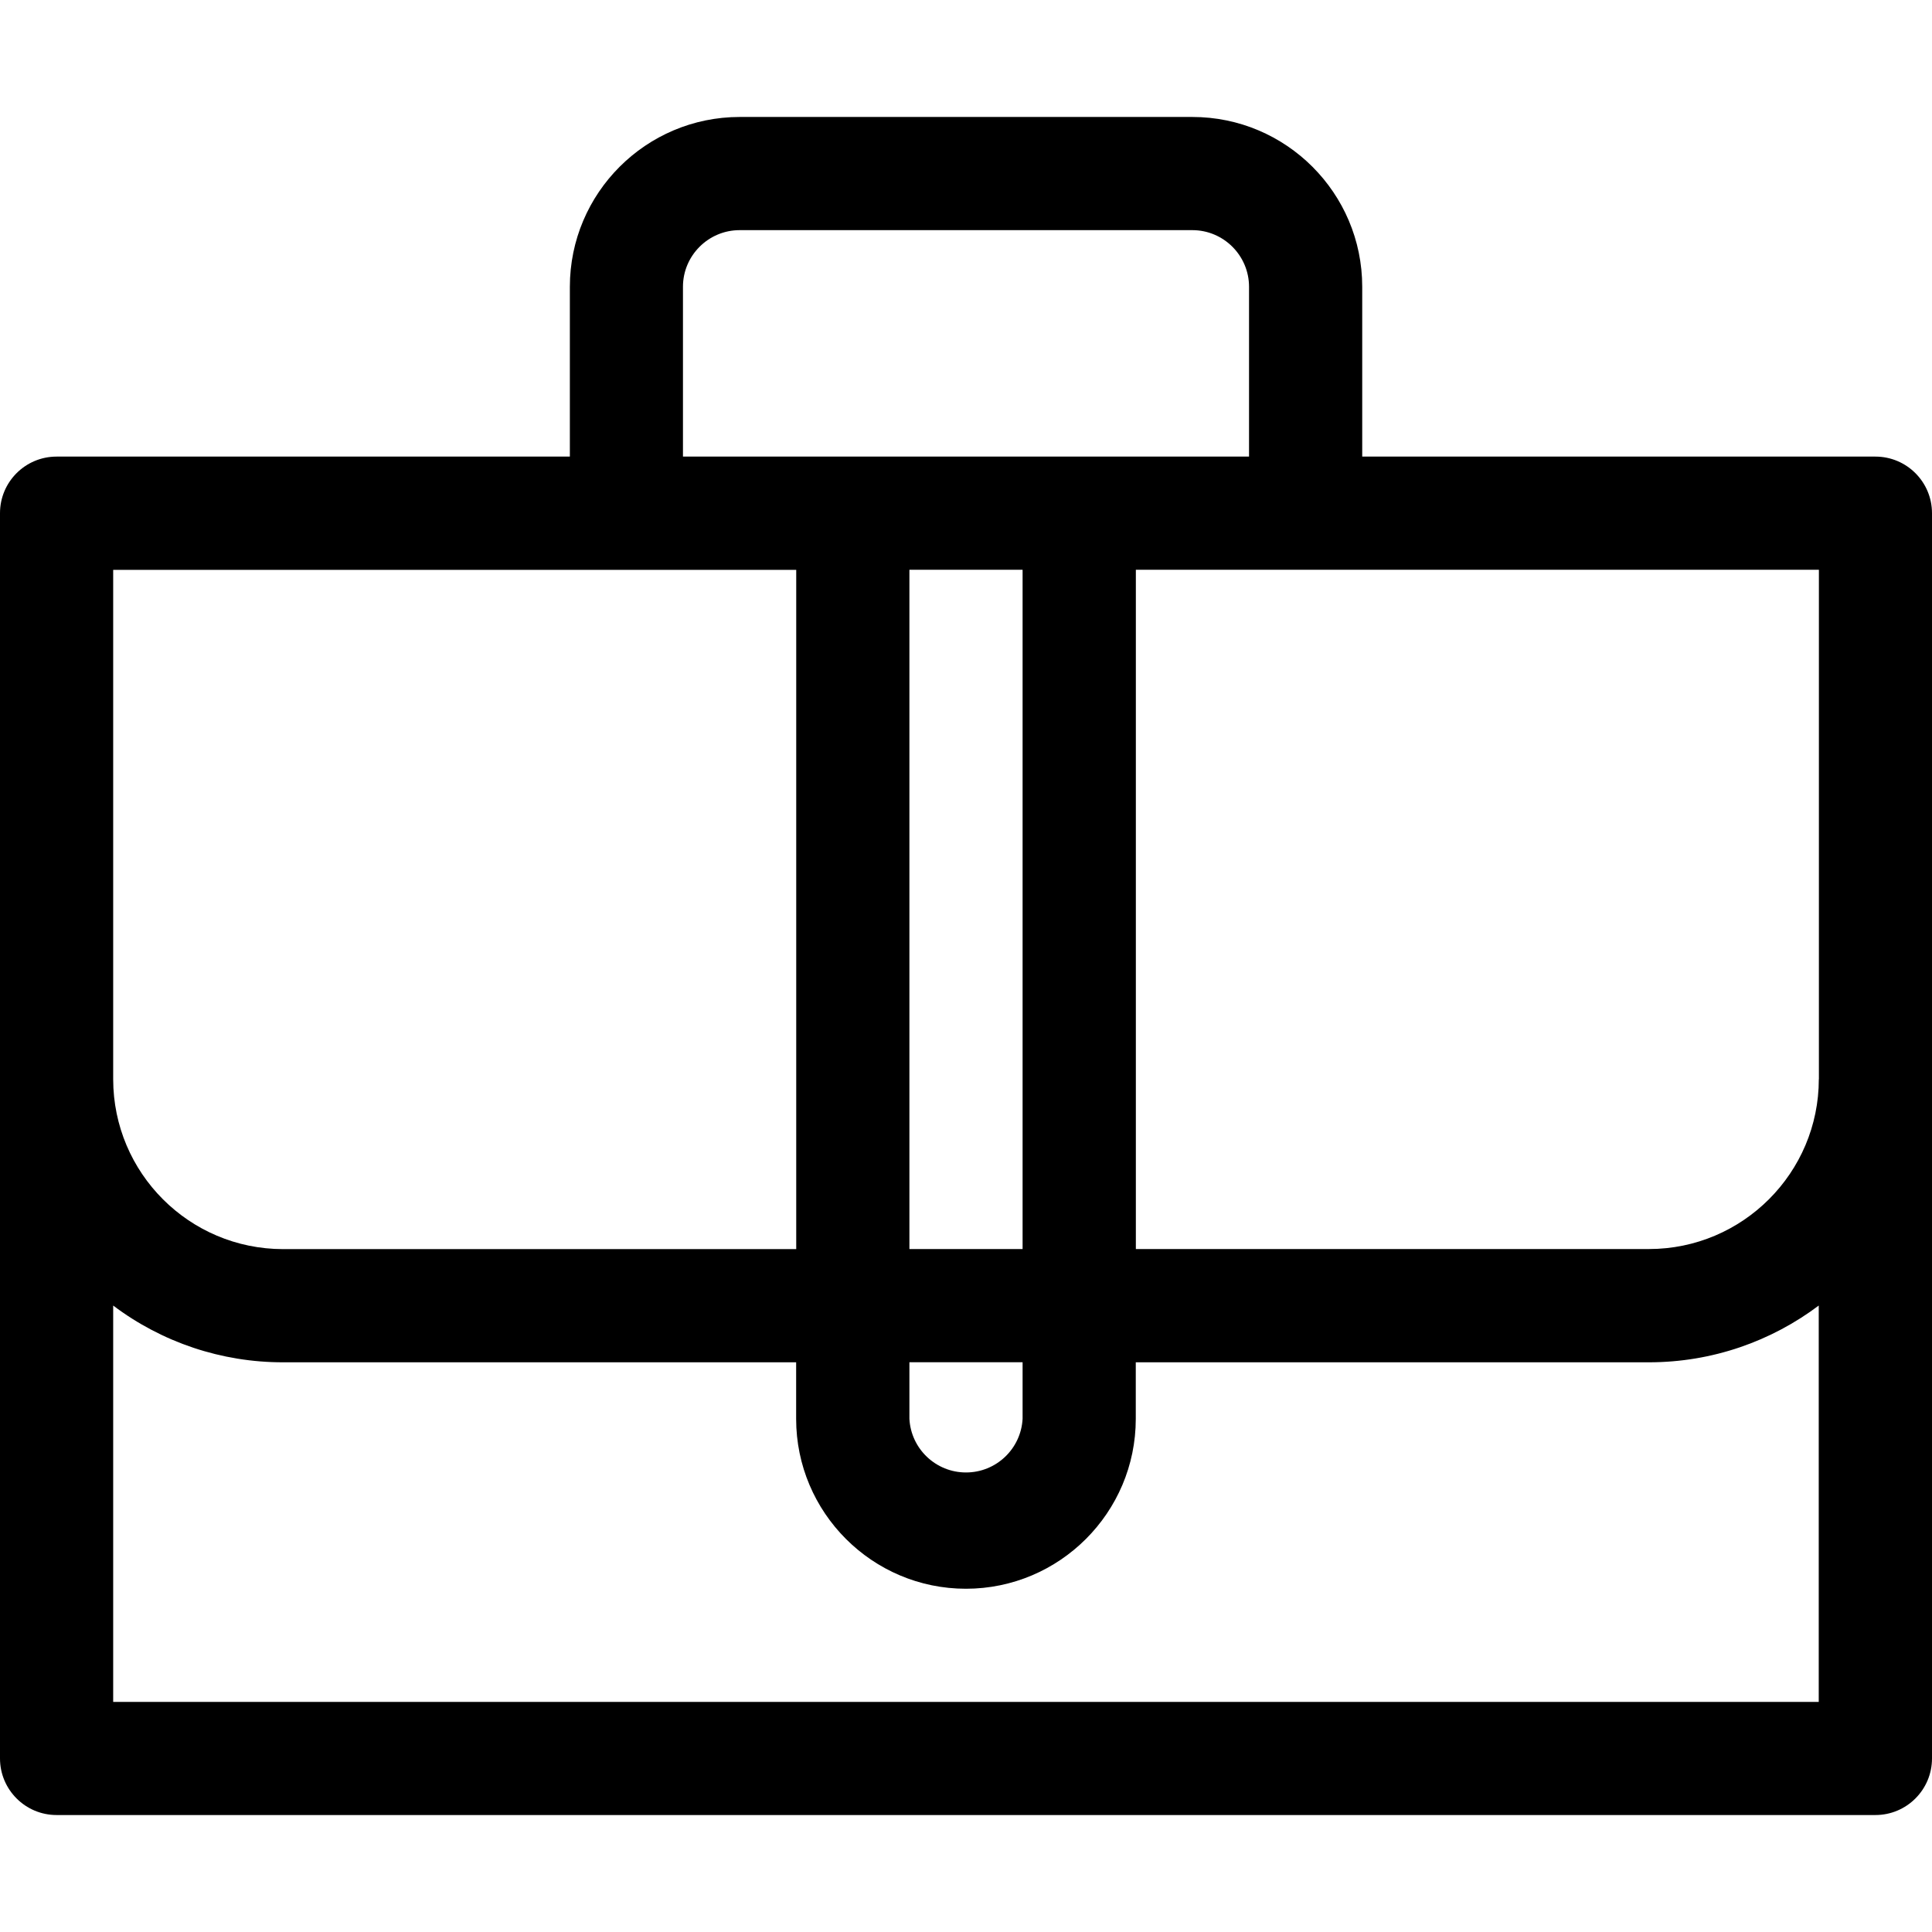
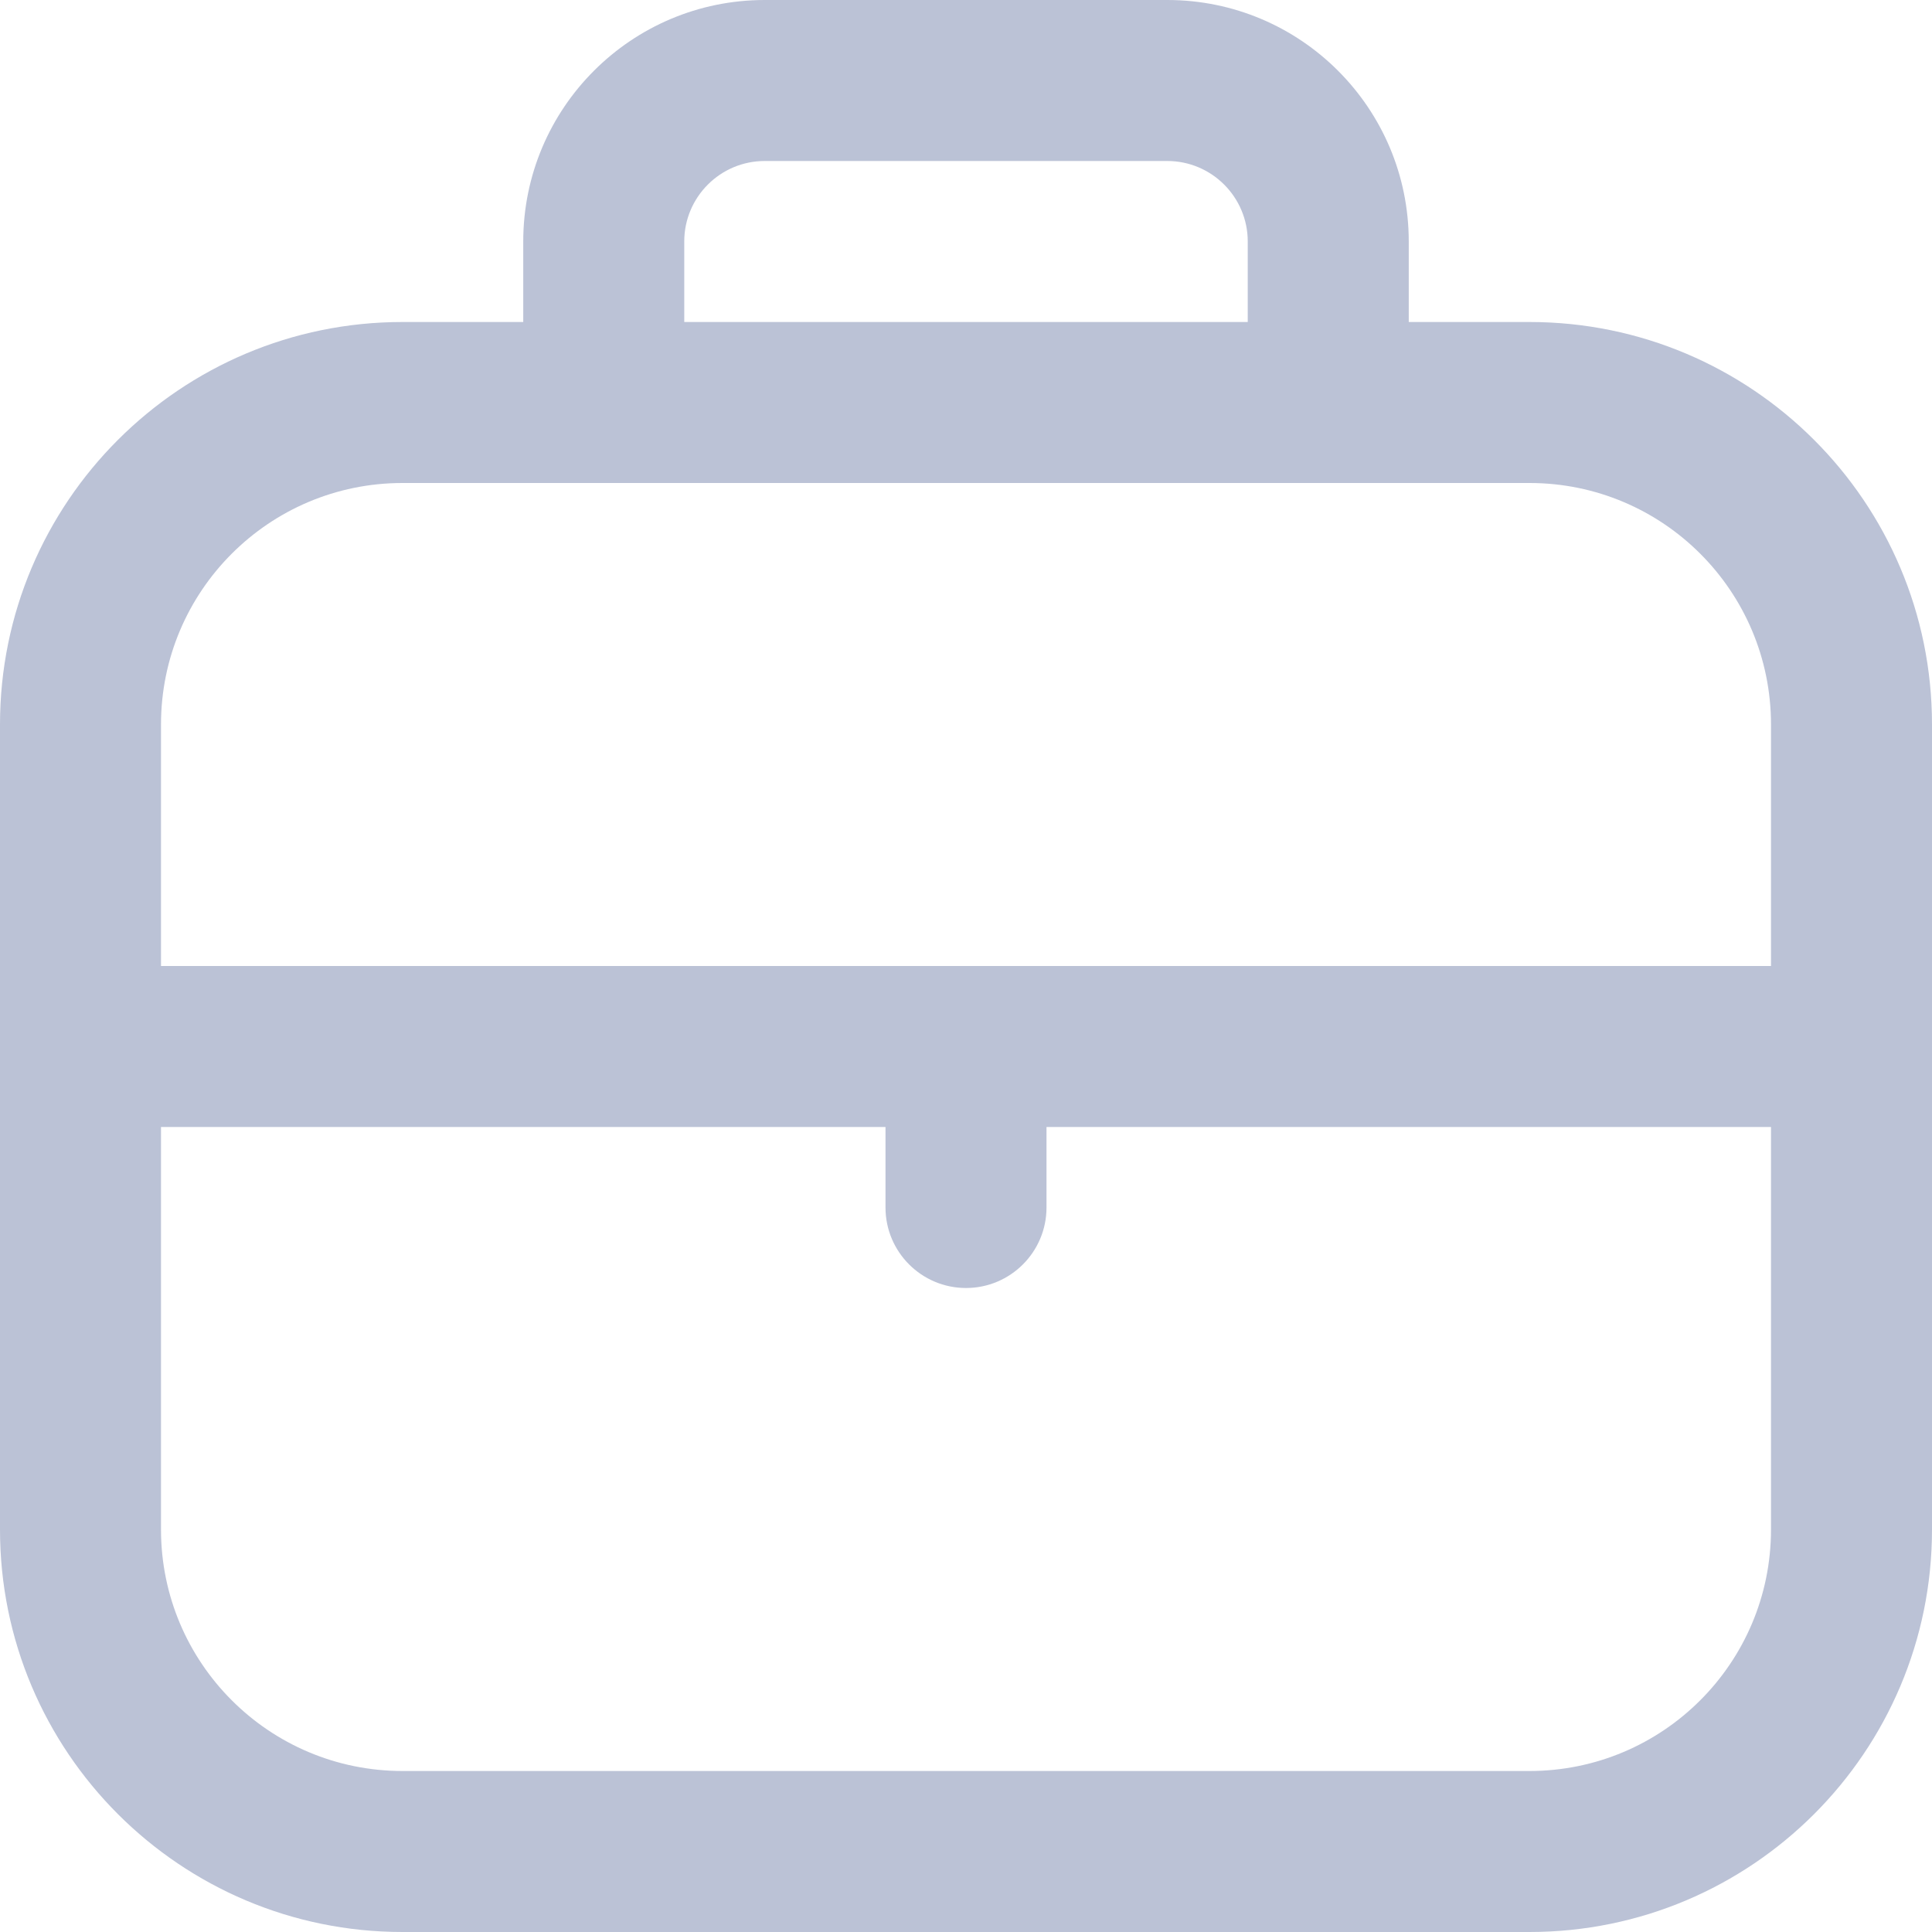
- <svg xmlns="http://www.w3.org/2000/svg" fill="none" viewBox="0 0 24 24">
-   <path d="M23.297 5.672h-6.375v-2.11c0-1.163-.946-2.109-2.11-2.109H9.189c-1.164 0-2.11.946-2.11 2.11v2.109H.703A.703.703 0 0 0 0 6.375v15.469c0 .388.315.703.703.703h22.594a.703.703 0 0 0 .703-.703V6.375a.703.703 0 0 0-.703-.703Zm-.703 7.734c0 1.163-.947 2.11-2.11 2.11H14.11V7.078h8.485v6.328Zm-11.297 3.516h1.406v.703a.704.704 0 0 1-1.406 0v-.703Zm1.406-9.844v8.438h-1.406V7.078h1.406ZM8.484 3.562c0-.387.316-.703.704-.703h5.624c.388 0 .704.316.704.704v2.109H8.484v-2.11ZM1.406 7.079h8.485v8.438H3.516a2.112 2.112 0 0 1-2.11-2.11V7.078Zm0 14.063v-4.924a3.497 3.497 0 0 0 2.11.705H9.89v.703c0 1.163.946 2.11 2.109 2.11s2.11-.947 2.11-2.11v-.703h6.374c.791 0 1.522-.263 2.11-.705v4.924H1.406Z" fill="#000" />
+ <svg xmlns="http://www.w3.org/2000/svg" viewBox="0 0 24 24" fill="none">
+   <path fill-rule="evenodd" clip-rule="evenodd" d="M8.5 3C8.5 2.448 8.948 2 9.5 2H14.5C15.052 2 15.5 2.448 15.5 3V4H8.5V3ZM6.5 4L5 4C2.239 4 0 6.239 0 9V12V14V19C0 21.761 2.239 24 5 24H19C21.761 24 24 21.761 24 19V14V12V9C24 6.239 21.761 4 19 4L17.5 4V3C17.5 1.343 16.157 0 14.5 0H9.5C7.843 0 6.5 1.343 6.5 3V4ZM2 14L2 19C2 20.657 3.343 22 5 22H19C20.657 22 22 20.657 22 19V14H13V15C13 15.552 12.552 16 12 16C11.448 16 11 15.552 11 15V14H2ZM22 12V9C22 7.343 20.657 6 19 6L5 6C3.343 6 2 7.343 2 9L2 12H22Z" fill="#BBC2D6" />
</svg>
